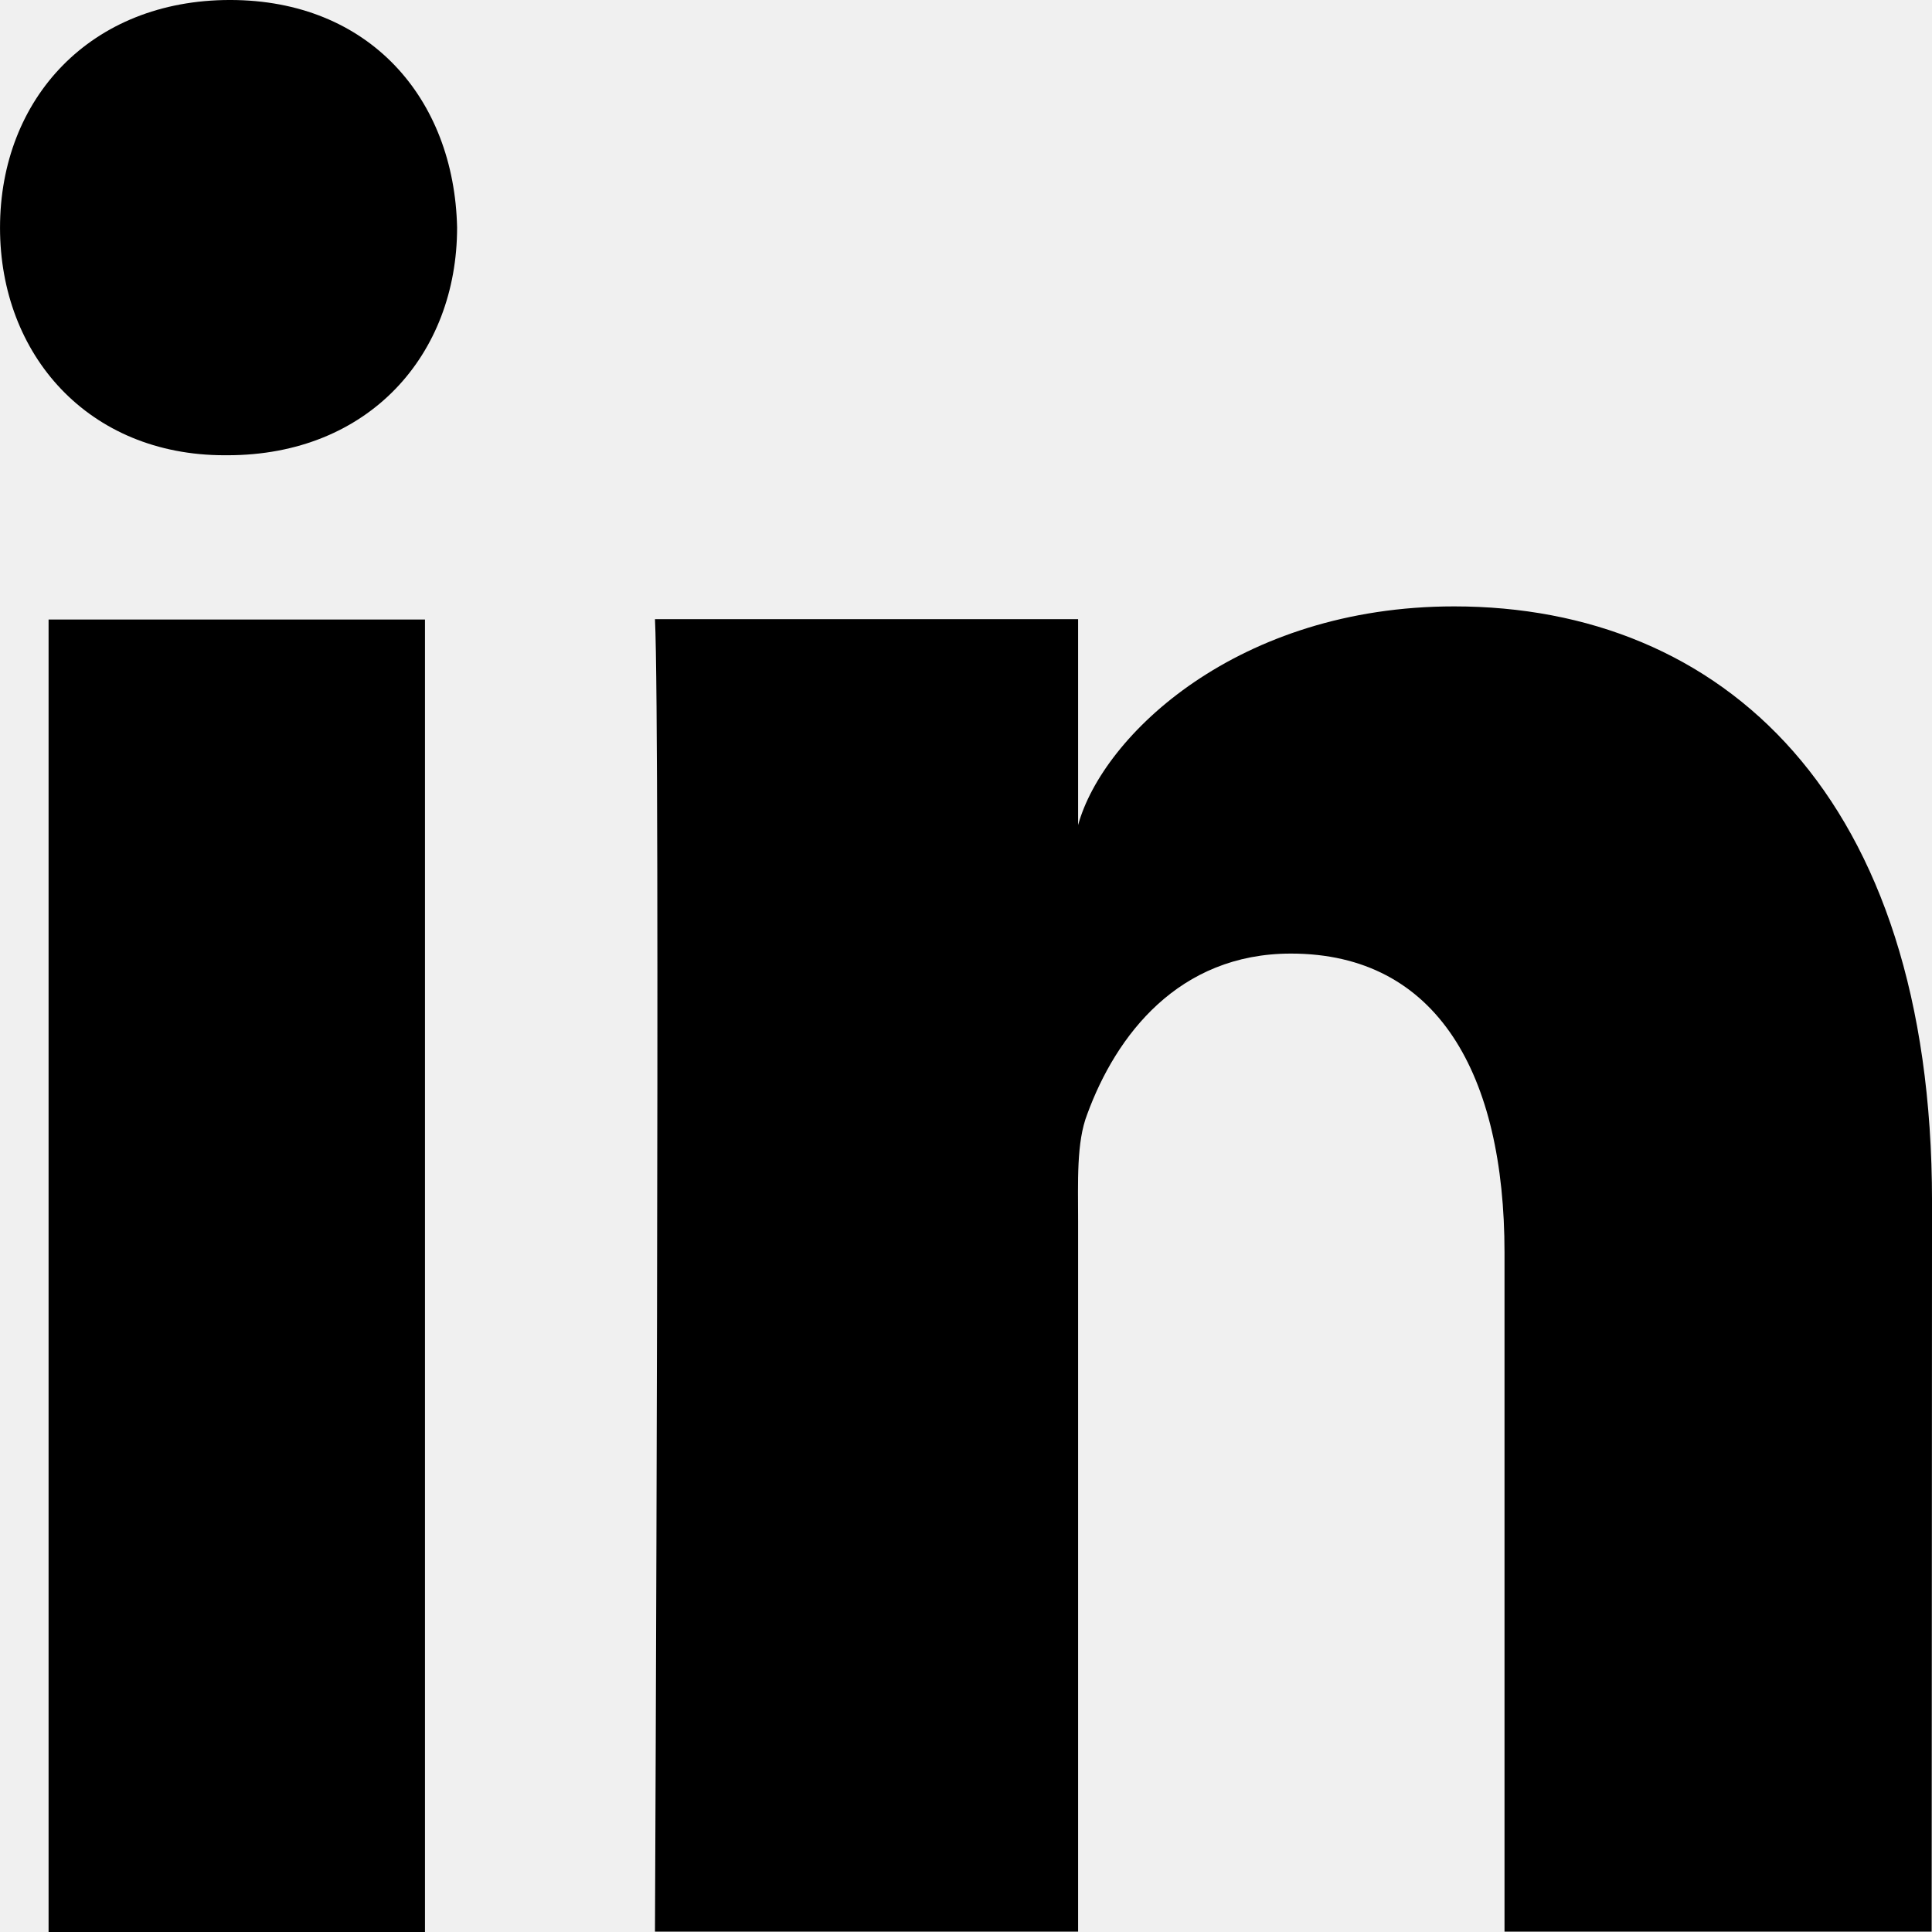
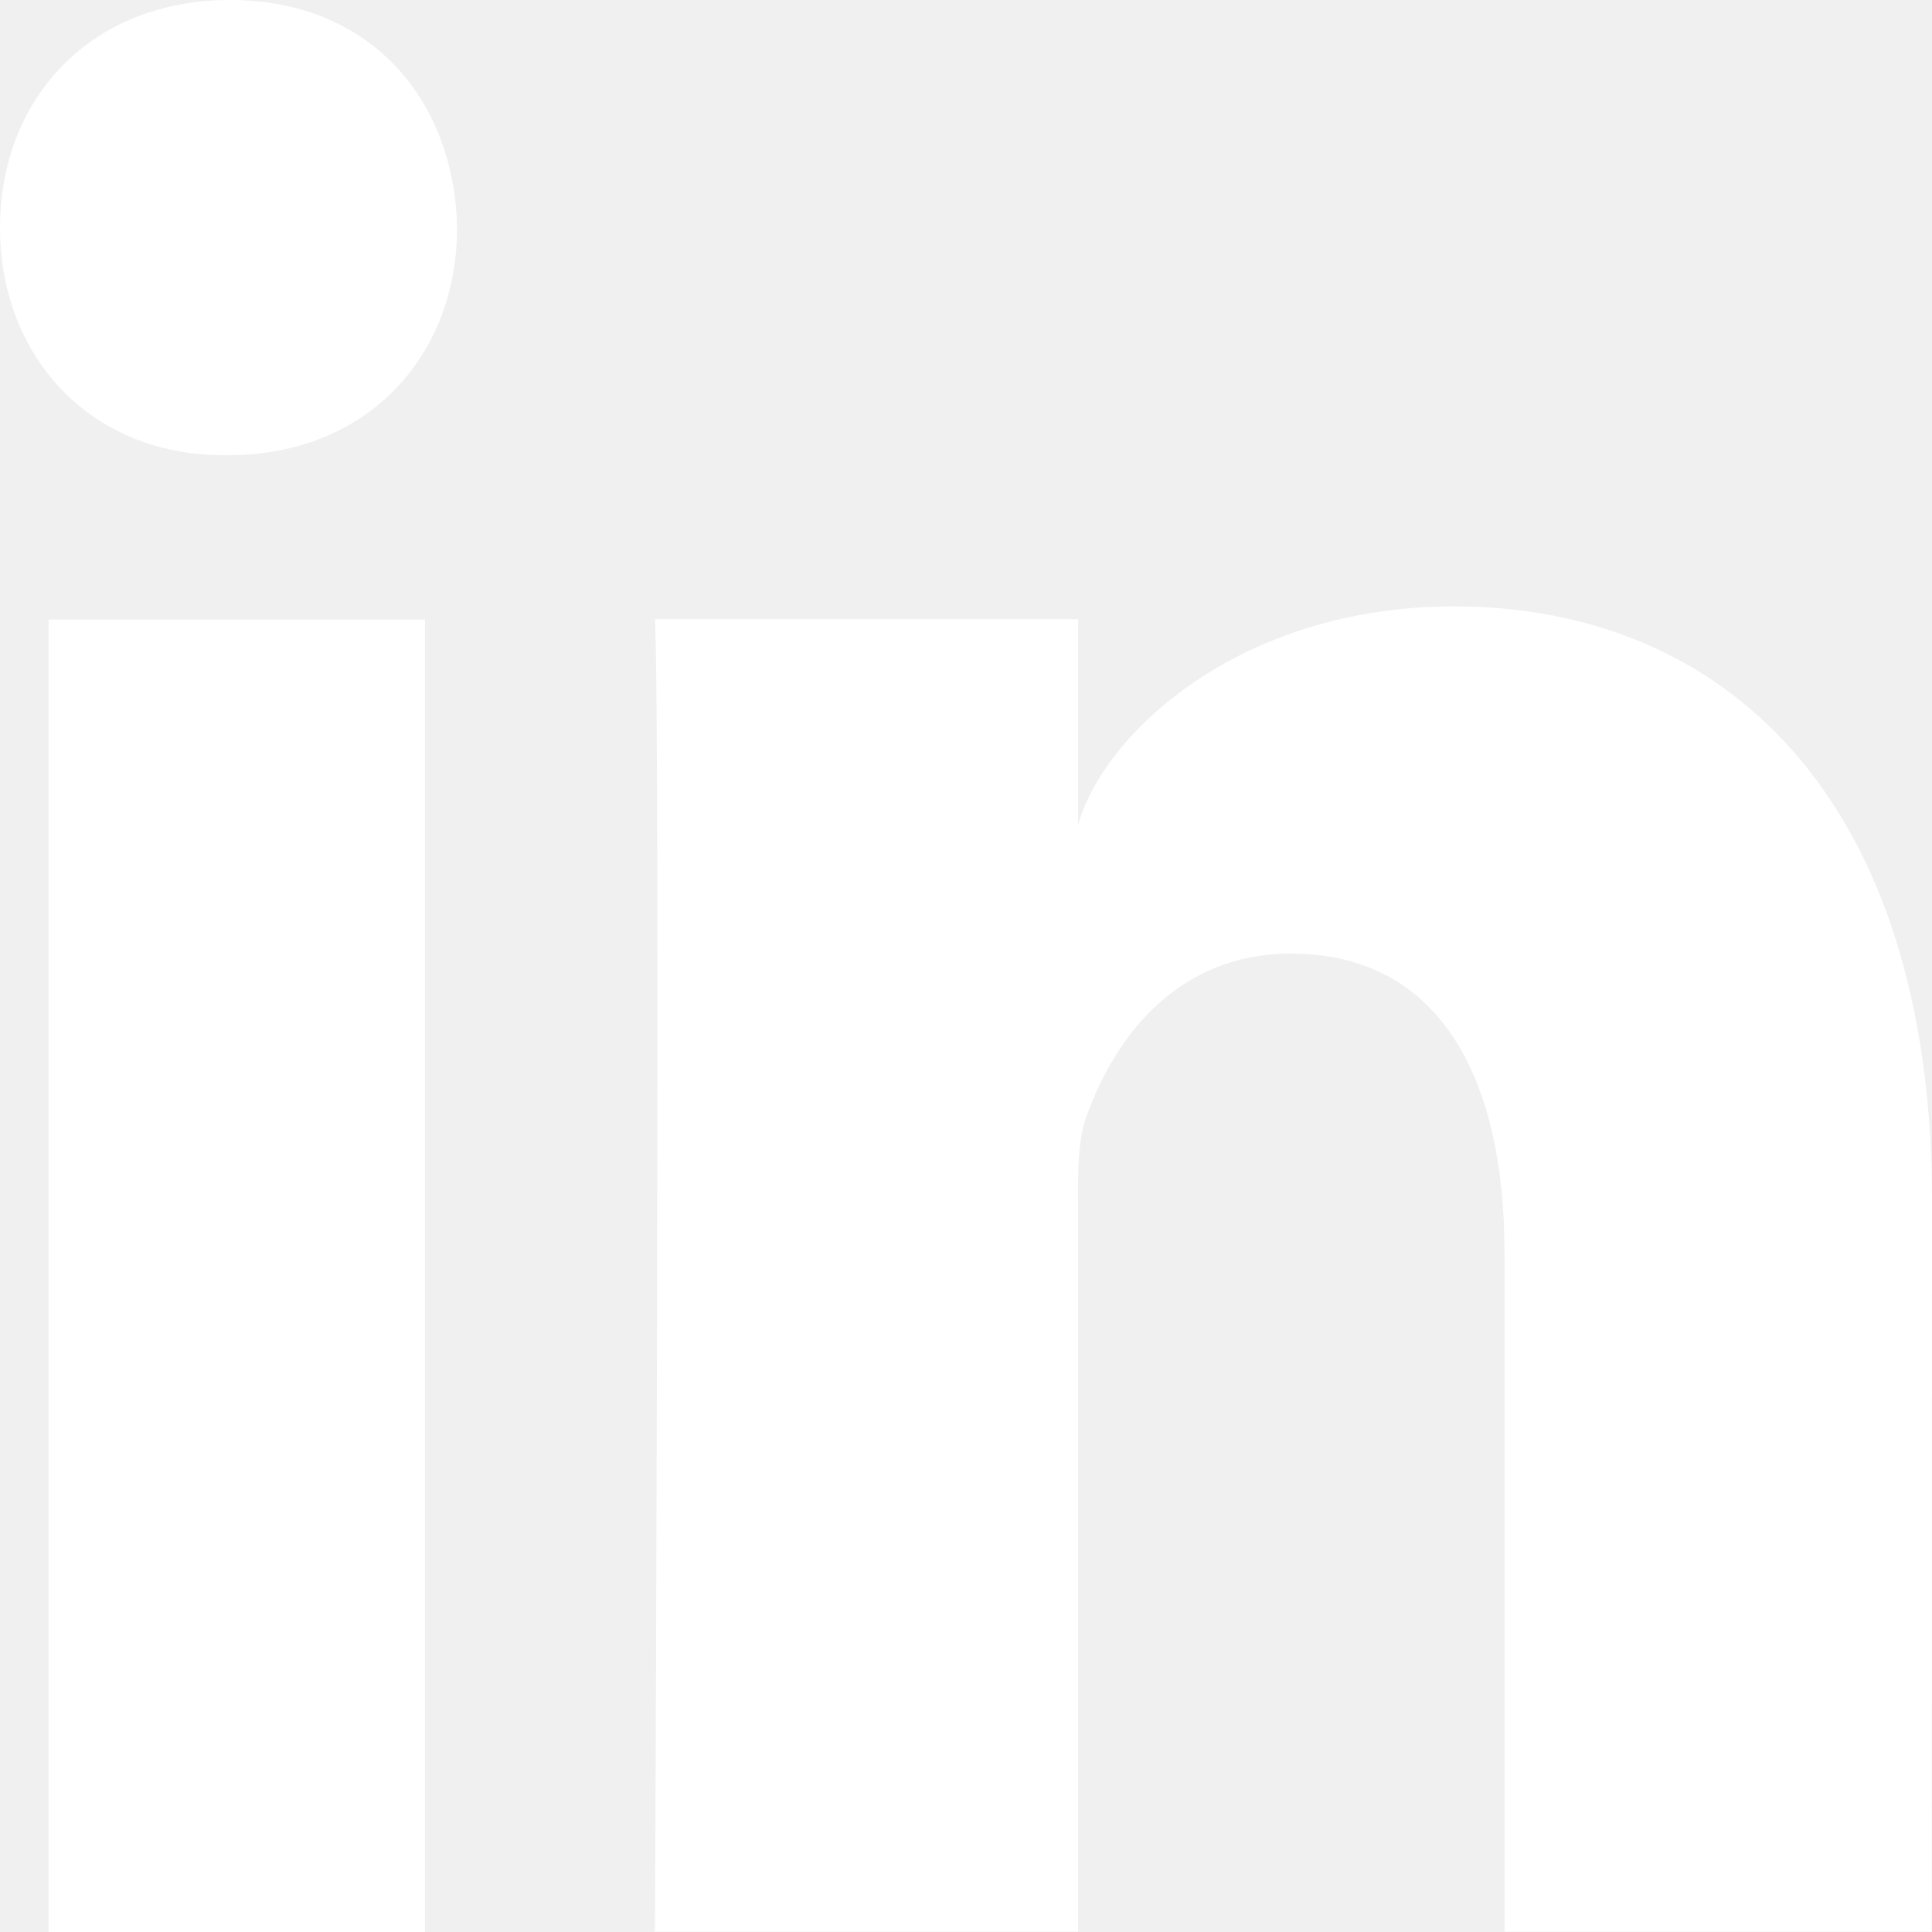
<svg xmlns="http://www.w3.org/2000/svg" width="5.292mm" height="5.292mm" viewBox="0 0 5.292 5.292" version="1.1" id="svg2907">
  <defs id="defs2901" />
  <g id="layer1" transform="translate(-32.12794,-58.49702)">
-     <path style="fill:#000000;stroke-width:0.265" d="m 32.261,60.194 h 1.031 v 3.595 h -1.031 z m 0.489,-0.45 h -0.007 c -0.373,0 -0.615,-0.275 -0.615,-0.623 0,-0.355 0.249,-0.624 0.63,-0.624 0.381,0 0.614,0.269 0.622,0.623 0,0.348 -0.241,0.624 -0.629,0.624 z m 4.669,4.044 h -1.17 v -1.86 c 0,-0.487 -0.183,-0.819 -0.585,-0.819 -0.308,0 -0.479,0.224 -0.558,0.44 -0.03,0.077 -0.025,0.185 -0.025,0.294 v 1.945 h -1.159 c 0,0 0.015,-3.295 0,-3.595 h 1.159 v 0.564 c 0.068,-0.247 0.439,-0.599 1.03,-0.599 0.733,0 1.309,0.517 1.309,1.63 z" id="path374" />
+     <path style="fill:#ffffff;stroke-width:0.265;fill-opacity:1" d="m 32.261,60.194 h 1.031 v 3.595 h -1.031 z m 0.489,-0.45 h -0.007 c -0.373,0 -0.615,-0.275 -0.615,-0.623 0,-0.355 0.249,-0.624 0.63,-0.624 0.381,0 0.614,0.269 0.622,0.623 0,0.348 -0.241,0.624 -0.629,0.624 z m 4.669,4.044 h -1.17 v -1.86 c 0,-0.487 -0.183,-0.819 -0.585,-0.819 -0.308,0 -0.479,0.224 -0.558,0.44 -0.03,0.077 -0.025,0.185 -0.025,0.294 v 1.945 h -1.159 c 0,0 0.015,-3.295 0,-3.595 h 1.159 v 0.564 c 0.068,-0.247 0.439,-0.599 1.03,-0.599 0.733,0 1.309,0.517 1.309,1.63 z" id="path374" />
  </g>
</svg>
